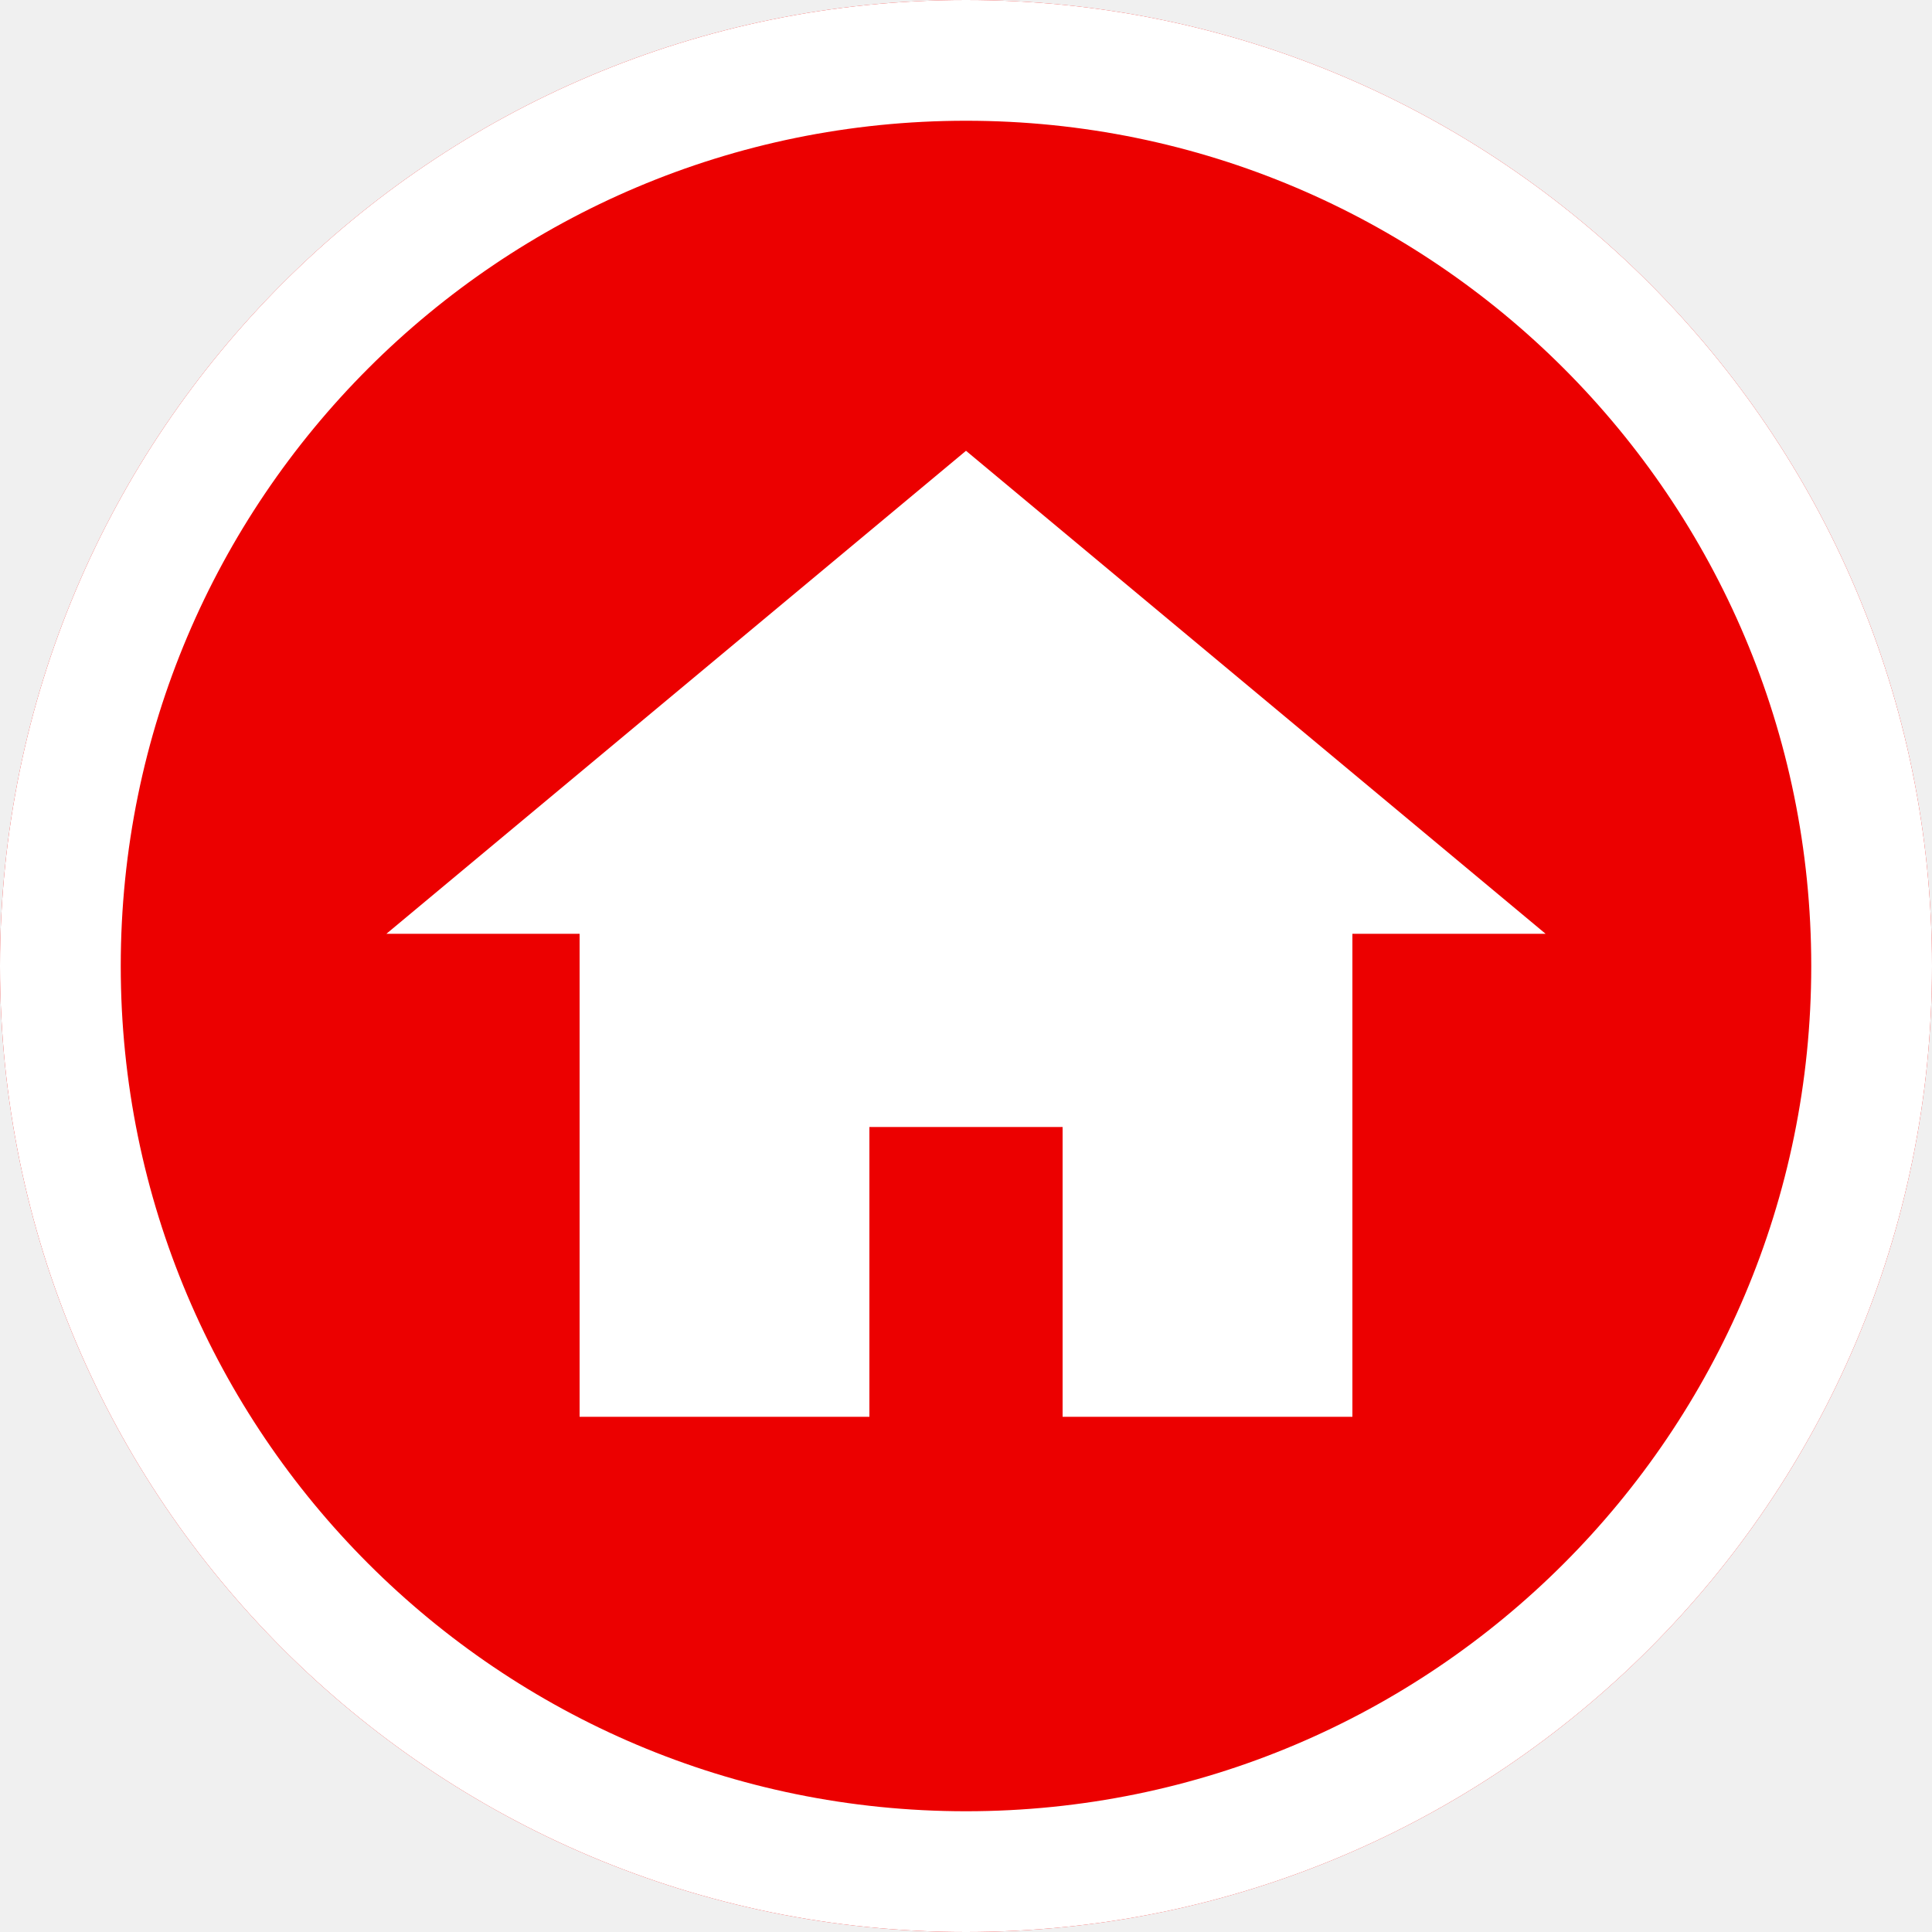
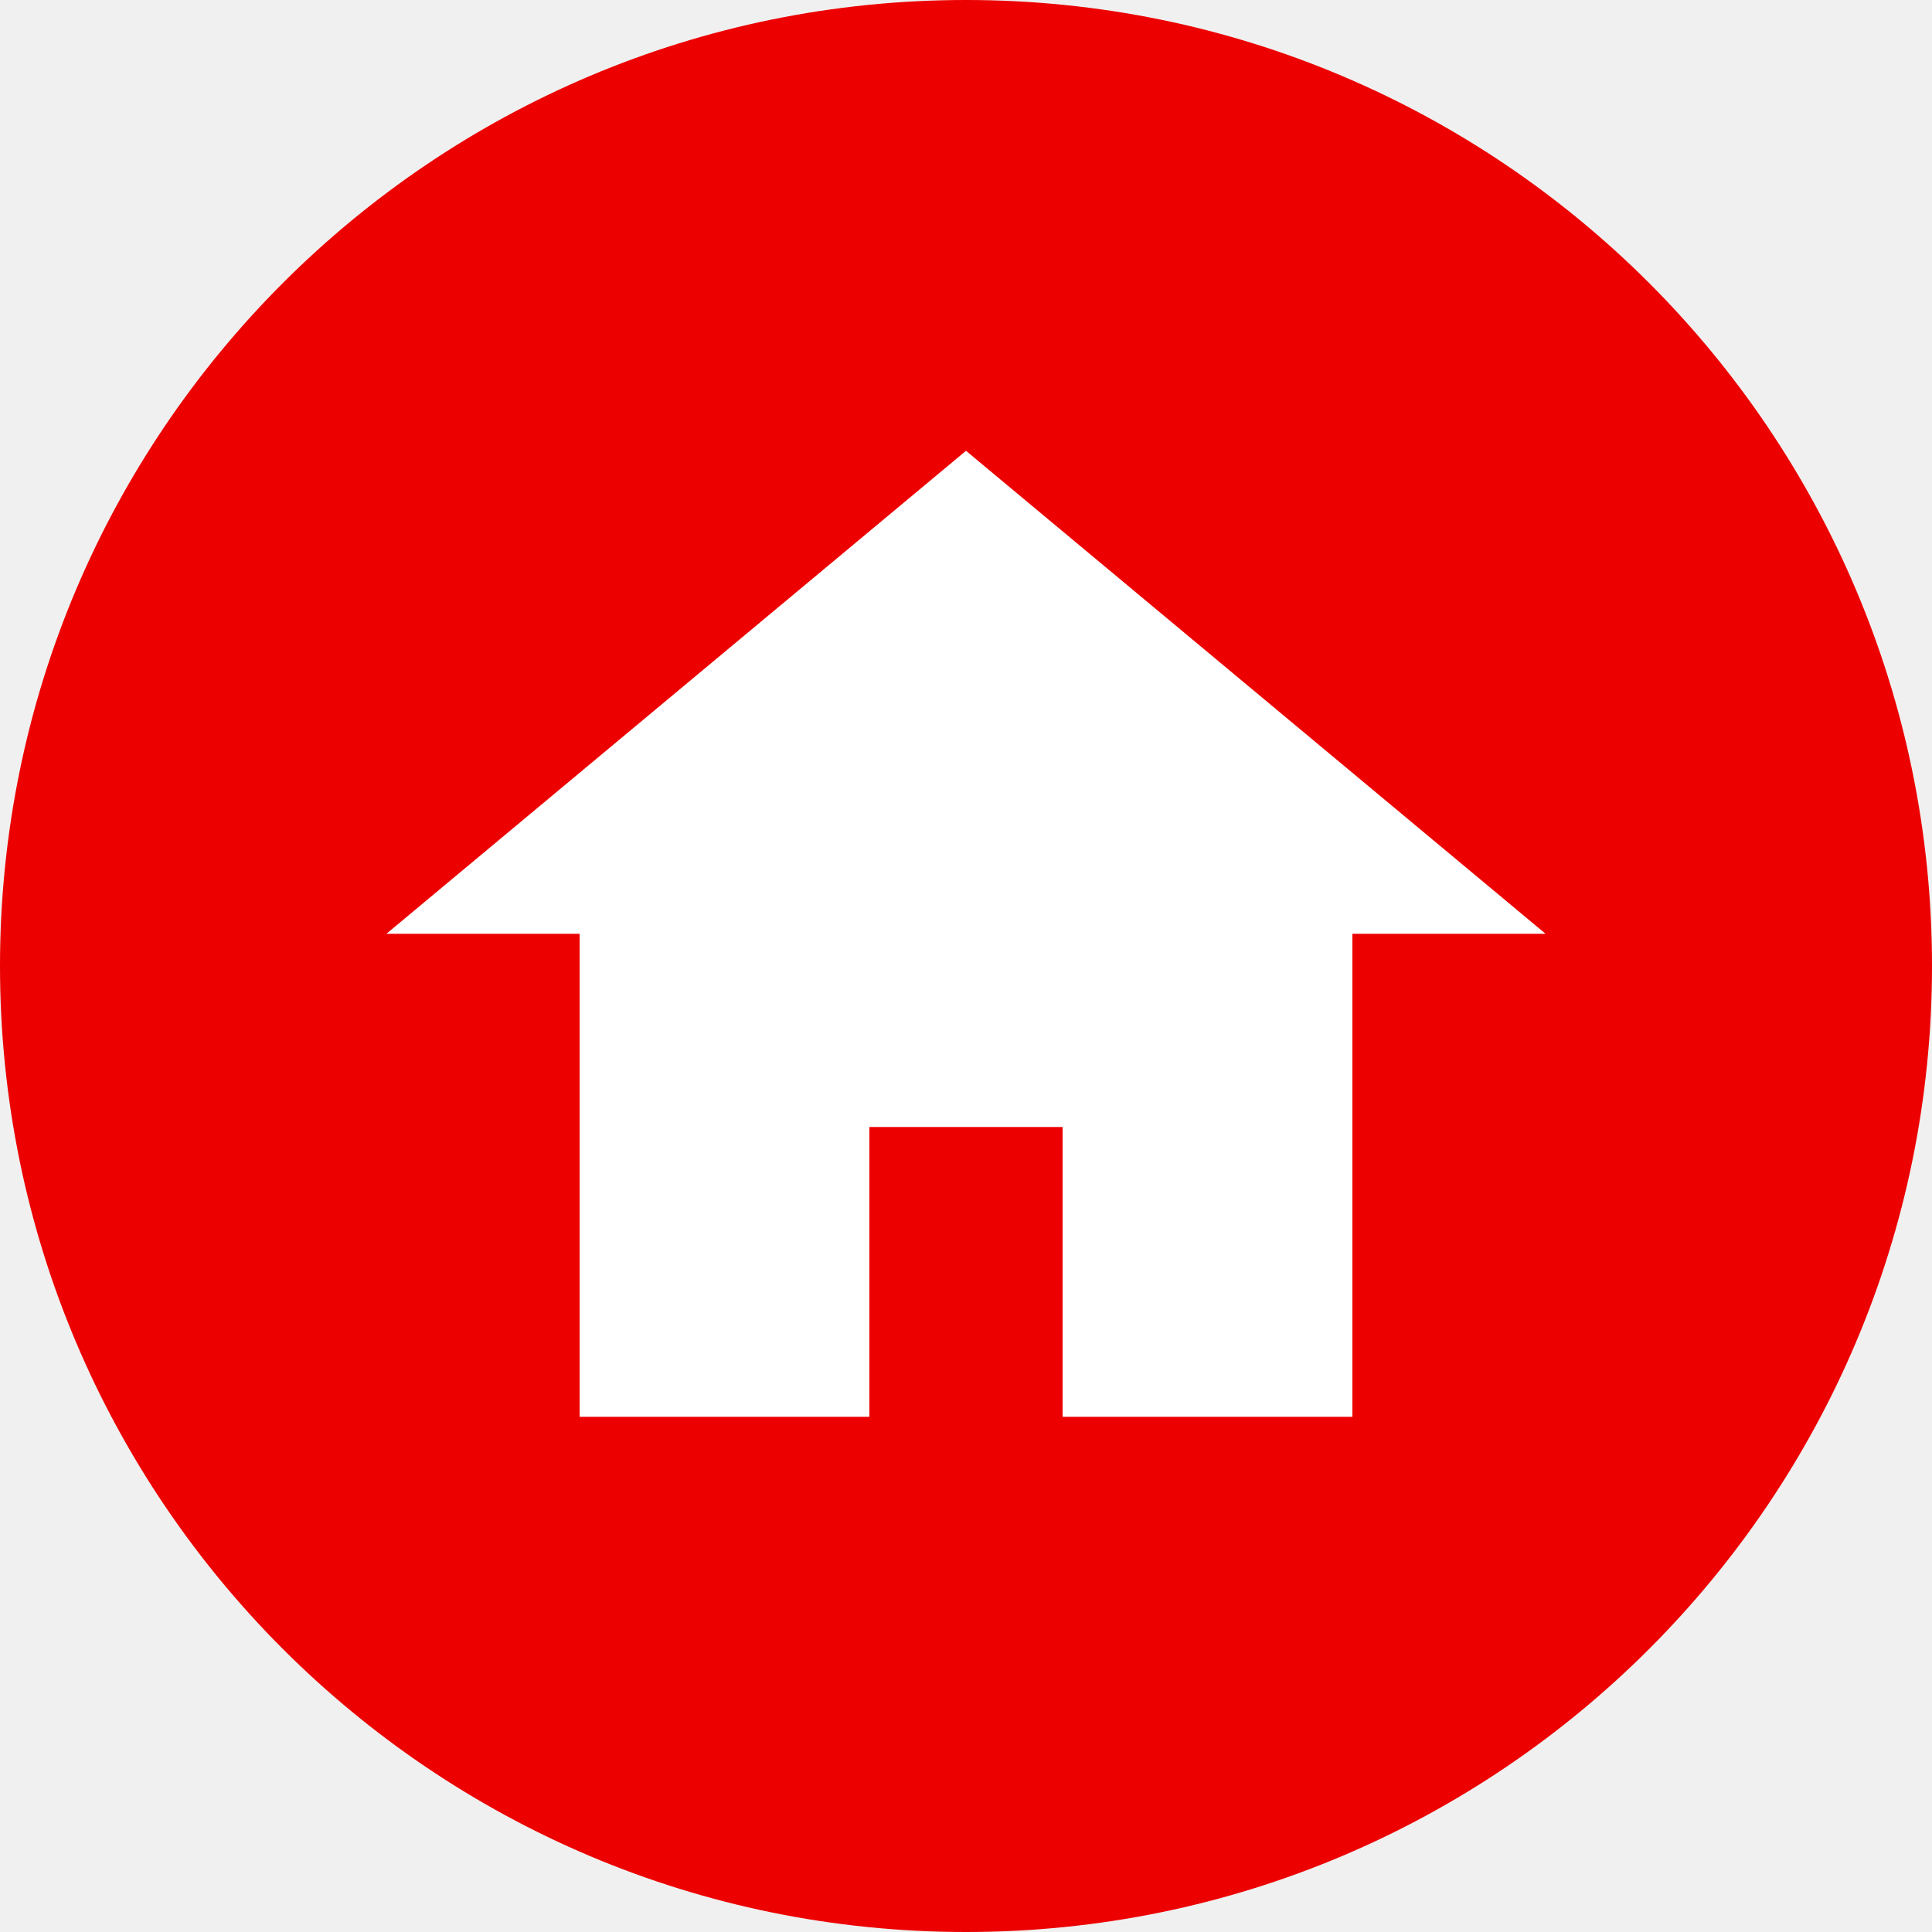
<svg xmlns="http://www.w3.org/2000/svg" focusable="false" viewBox="0 0 30 30" version="1.1">
  <path d="M15,30 C23.284,30 30,23.284 30,15 C30,6.716 23.284,0 15,0 C6.716,0 0,6.716 0,15 C0,23.284 6.716,30 15,30 Z" fill="#EC0000" />
-   <path d="M15,30 C23.284,30 30,23.284 30,15 C30,6.716 23.284,0 15,0 C6.716,0 0,6.716 0,15 C0,23.284 6.716,30 15,30 Z M15,28.125 C7.751,28.125 1.875,22.249 1.875,15 C1.875,7.751 7.751,1.875 15,1.875 C22.249,1.875 28.125,7.751 28.125,15 C28.125,22.249 22.249,28.125 15,28.125 Z" id="Oval" fill="#FFFFFF" fill-rule="nonzero" />
  <polygon fill="#FFFFFF" fill-rule="nonzero" points="15 7 6 14.5 9 14.5 9 22 13.5 22 13.5 17.5 16.5 17.5 16.5 22 21 22 21 14.5 24 14.5" />
</svg>
